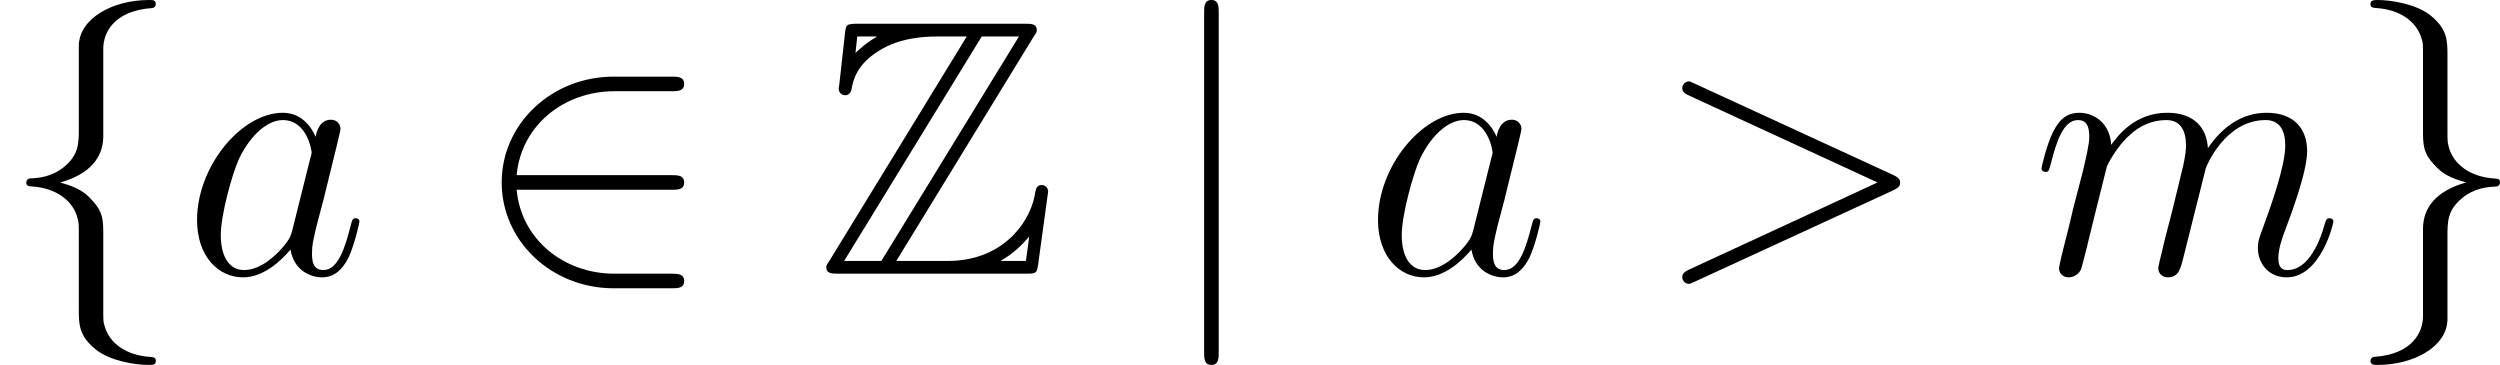
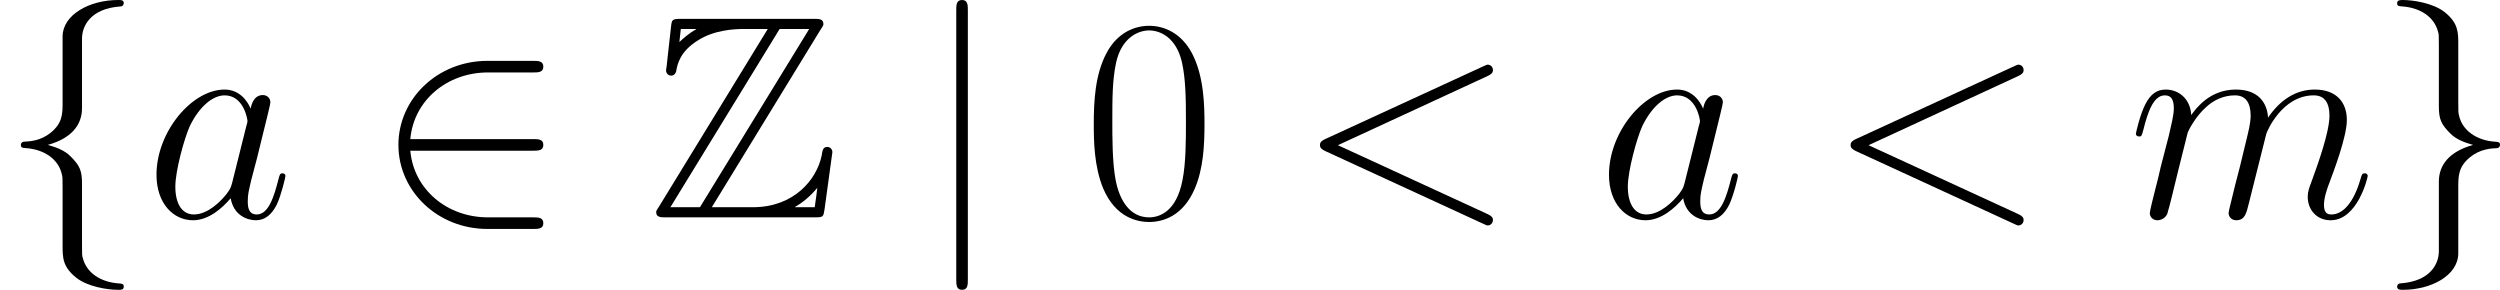
- <svg xmlns="http://www.w3.org/2000/svg" xmlns:xlink="http://www.w3.org/1999/xlink" version="1.1" width="191.887pt" height="28.009pt" viewBox="-.239 -.228 191.887 28.009">
+ <svg xmlns="http://www.w3.org/2000/svg" xmlns:xlink="http://www.w3.org/1999/xlink" version="1.1" width="241.624pt" height="28.009pt" viewBox="-.239 -.228 241.624 28.009">
  <defs>
+     <path id="g3-48" d="M10.411-7.957C10.411-9.469 10.386-12.047 9.345-14.029C8.428-15.765 6.965-16.384 5.676-16.384C4.486-16.384 2.974-15.839 2.033-14.054C1.041-12.195 .942-9.89 .942-7.957C.942-6.544 .967-4.387 1.735-2.503C2.801 .05 4.71 .397 5.676 .397C6.816 .397 8.552-.074 9.568-2.429C10.311-4.139 10.411-6.147 10.411-7.957ZM5.676 0C4.09 0 3.148-1.363 2.801-3.247C2.528-4.71 2.528-6.841 2.528-8.229C2.528-10.138 2.528-11.724 2.851-13.236C3.321-15.343 4.71-15.988 5.676-15.988C6.693-15.988 8.006-15.318 8.477-13.286C8.799-11.873 8.824-10.212 8.824-8.229C8.824-6.618 8.824-4.635 8.527-3.173C8.006-.471 6.544 0 5.676 0Z" />
    <path id="g0-90" d="M14.773-16.087C14.996-16.409 14.996-16.459 14.996-16.533C14.996-16.979 14.624-16.979 14.178-16.979H2.826C2.033-16.979 2.033-16.905 1.958-16.26L1.586-12.914L1.537-12.592C1.537-12.245 1.809-12.121 1.983-12.121C2.206-12.121 2.355-12.294 2.404-12.493C2.503-13.088 2.727-14.178 4.239-15.12C5.651-16.037 7.387-16.112 8.229-16.112H10.237L.917-.892C.694-.57 .694-.521 .694-.446C.694 0 1.091 0 1.537 0H14.253C14.996 0 14.996-.05 15.095-.694L15.765-5.577C15.765-5.85 15.541-6.023 15.343-6.023C14.971-6.023 14.922-5.775 14.847-5.28C14.426-3.247 12.493-.868 8.973-.868H5.453L14.773-16.087ZM2.801-16.112H4.115V-16.087C3.445-15.715 2.974-15.269 2.677-14.996L2.801-16.112ZM11.253-16.112H13.782L4.437-.868H1.909L11.253-16.112ZM12.567-.892C13.261-1.289 13.906-1.834 14.476-2.528C14.426-2.033 14.376-1.76 14.253-.868H12.567V-.892Z" />
-     <path id="g2-62" d="M16.335-5.651C16.806-5.875 16.83-6.023 16.83-6.197C16.83-6.345 16.781-6.519 16.335-6.717L2.925-12.889C2.603-13.038 2.553-13.063 2.503-13.063C2.206-13.063 2.033-12.815 2.033-12.617C2.033-12.319 2.231-12.22 2.553-12.071L15.294-6.197L2.528-.297C2.033-.074 2.033 .099 2.033 .248C2.033 .446 2.206 .694 2.503 .694C2.553 .694 2.578 .669 2.925 .521L16.335-5.651Z" />
+     <path id="g2-60" d="M16.335-12.071C16.781-12.27 16.83-12.443 16.83-12.592C16.83-12.864 16.632-13.063 16.359-13.063C16.31-13.063 16.285-13.038 15.938-12.889L2.528-6.717C2.082-6.519 2.033-6.345 2.033-6.197C2.033-6.023 2.057-5.875 2.528-5.651L15.938 .521C16.26 .669 16.31 .694 16.359 .694C16.632 .694 16.83 .496 16.83 .223C16.83 .074 16.781-.099 16.335-.297L3.569-6.172L16.335-12.071Z" />
    <path id="g2-97" d="M7.461-2.95C7.337-2.528 7.337-2.479 6.99-2.008C6.445-1.314 5.354-.248 4.189-.248C3.173-.248 2.603-1.165 2.603-2.627C2.603-3.991 3.371-6.767 3.842-7.808C4.685-9.543 5.85-10.435 6.816-10.435C8.452-10.435 8.775-8.403 8.775-8.205C8.775-8.18 8.7-7.857 8.675-7.808L7.461-2.95ZM9.047-9.295C8.775-9.94 8.105-10.931 6.816-10.931C4.016-10.931 .991-7.312 .991-3.644C.991-1.19 2.429 .248 4.115 .248C5.478 .248 6.643-.818 7.337-1.636C7.585-.174 8.75 .248 9.493 .248S10.832-.198 11.278-1.091C11.675-1.933 12.022-3.445 12.022-3.545C12.022-3.668 11.923-3.768 11.774-3.768C11.551-3.768 11.526-3.644 11.427-3.272C11.055-1.809 10.584-.248 9.568-.248C8.849-.248 8.799-.892 8.799-1.388C8.799-1.958 8.874-2.231 9.097-3.198C9.27-3.817 9.394-4.363 9.593-5.081C10.51-8.799 10.733-9.692 10.733-9.84C10.733-10.187 10.46-10.46 10.088-10.46C9.295-10.46 9.097-9.593 9.047-9.295Z" />
    <path id="g2-109" d="M5.106-7.263C5.156-7.411 5.775-8.651 6.693-9.444C7.337-10.039 8.18-10.435 9.146-10.435C10.138-10.435 10.485-9.692 10.485-8.7C10.485-8.552 10.485-8.056 10.187-6.891L9.568-4.338C9.37-3.594 8.899-1.76 8.849-1.487C8.75-1.115 8.601-.471 8.601-.372C8.601-.025 8.874 .248 9.246 .248C9.989 .248 10.113-.322 10.336-1.215L11.823-7.139C11.873-7.337 13.162-10.435 15.889-10.435C16.88-10.435 17.227-9.692 17.227-8.7C17.227-7.312 16.26-4.61 15.715-3.123C15.492-2.528 15.368-2.206 15.368-1.76C15.368-.644 16.136 .248 17.326 .248C19.631 .248 20.499-3.396 20.499-3.545C20.499-3.668 20.4-3.768 20.251-3.768C20.028-3.768 20.003-3.693 19.879-3.272C19.309-1.289 18.392-.248 17.401-.248C17.153-.248 16.756-.273 16.756-1.066C16.756-1.71 17.053-2.503 17.153-2.776C17.599-3.966 18.714-6.891 18.714-8.328C18.714-9.816 17.847-10.931 15.963-10.931C14.302-10.931 12.964-9.989 11.972-8.527C11.898-9.865 11.08-10.931 9.221-10.931C7.015-10.931 5.85-9.37 5.404-8.75C5.329-10.163 4.313-10.931 3.222-10.931C2.503-10.931 1.933-10.584 1.462-9.642C1.016-8.75 .669-7.238 .669-7.139S.768-6.916 .942-6.916C1.14-6.916 1.165-6.94 1.314-7.51C1.686-8.973 2.156-10.435 3.148-10.435C3.718-10.435 3.916-10.039 3.916-9.295C3.916-8.75 3.668-7.783 3.495-7.015L2.801-4.338C2.702-3.867 2.429-2.751 2.305-2.305C2.132-1.661 1.859-.496 1.859-.372C1.859-.025 2.132 .248 2.503 .248C2.801 .248 3.148 .099 3.346-.273C3.396-.397 3.619-1.264 3.743-1.76L4.288-3.991L5.106-7.263Z" />
    <path id="g1-50" d="M13.583-5.701C14.005-5.701 14.451-5.701 14.451-6.197S14.005-6.693 13.583-6.693H3.074C3.371-10.014 6.222-12.394 9.717-12.394H13.583C14.005-12.394 14.451-12.394 14.451-12.889S14.005-13.385 13.583-13.385H9.667C5.428-13.385 2.057-10.163 2.057-6.197S5.428 .991 9.667 .991H13.583C14.005 .991 14.451 .991 14.451 .496S14.005 0 13.583 0H9.717C6.222 0 3.371-2.38 3.074-5.701H13.583Z" />
    <path id="g1-102" d="M7.015-15.294C7.015-16.285 7.659-17.871 10.361-18.045C10.485-18.07 10.584-18.169 10.584-18.318C10.584-18.59 10.386-18.59 10.113-18.59C7.634-18.59 5.379-17.326 5.354-15.492V-9.84C5.354-8.874 5.354-8.081 4.363-7.263C3.495-6.544 2.553-6.494 2.008-6.469C1.884-6.445 1.785-6.345 1.785-6.197C1.785-5.949 1.933-5.949 2.181-5.924C3.817-5.825 5.007-4.933 5.28-3.718C5.354-3.445 5.354-3.396 5.354-2.503V2.404C5.354 3.445 5.354 4.239 6.544 5.18C7.51 5.924 9.146 6.197 10.113 6.197C10.386 6.197 10.584 6.197 10.584 5.924C10.584 5.676 10.435 5.676 10.187 5.651C8.626 5.552 7.411 4.759 7.089 3.495C7.015 3.272 7.015 3.222 7.015 2.33V-2.875C7.015-4.016 6.816-4.437 6.023-5.23C5.503-5.751 4.784-5.998 4.09-6.197C6.122-6.767 7.015-7.907 7.015-9.345V-15.294Z" />
    <path id="g1-103" d="M5.354 2.9C5.354 3.892 4.71 5.478 2.008 5.651C1.884 5.676 1.785 5.775 1.785 5.924C1.785 6.197 2.057 6.197 2.28 6.197C4.685 6.197 6.99 4.982 7.015 3.098V-2.553C7.015-3.52 7.015-4.313 8.006-5.131C8.874-5.85 9.816-5.899 10.361-5.924C10.485-5.949 10.584-6.048 10.584-6.197C10.584-6.445 10.435-6.445 10.187-6.469C8.552-6.569 7.362-7.461 7.089-8.675C7.015-8.948 7.015-8.998 7.015-9.89V-14.798C7.015-15.839 7.015-16.632 5.825-17.574C4.833-18.342 3.123-18.59 2.28-18.59C2.057-18.59 1.785-18.59 1.785-18.318C1.785-18.07 1.933-18.07 2.181-18.045C3.743-17.946 4.957-17.153 5.28-15.889C5.354-15.665 5.354-15.616 5.354-14.724V-9.518C5.354-8.378 5.552-7.957 6.345-7.163C6.866-6.643 7.585-6.395 8.279-6.197C6.246-5.627 5.354-4.486 5.354-3.049V2.9Z" />
    <path id="g1-106" d="M3.941-17.698C3.941-18.144 3.941-18.59 3.445-18.59S2.95-18.144 2.95-17.698V5.304C2.95 5.751 2.95 6.197 3.445 6.197S3.941 5.751 3.941 5.304V-17.698Z" />
  </defs>
  <g id="page1" transform="matrix(1.13 0 0 1.13 -63.98604 -61.02)">
    <use x="56.413" y="72.389" xlink:href="#g1-102" />
    <use x="68.807" y="72.389" xlink:href="#g2-97" />
    <use x="88.433" y="72.389" xlink:href="#g1-50" />
    <use x="111.843" y="72.389" xlink:href="#g0-90" />
    <use x="135.253" y="72.389" xlink:href="#g1-106" />
-     <use x="149.023" y="72.389" xlink:href="#g2-97" />
-     <use x="168.649" y="72.389" xlink:href="#g2-62" />
-     <use x="194.411" y="72.389" xlink:href="#g2-109" />
-     <use x="215.641" y="72.389" xlink:href="#g1-103" />
+     <use x="149.023" y="72.389" xlink:href="#g3-48" />
+     <use x="167.276" y="72.389" xlink:href="#g2-60" />
+     <use x="193.039" y="72.389" xlink:href="#g2-97" />
+     <use x="212.664" y="72.389" xlink:href="#g2-60" />
+     <use x="238.427" y="72.389" xlink:href="#g2-109" />
+     <use x="259.656" y="72.389" xlink:href="#g1-103" />
  </g>
</svg>
